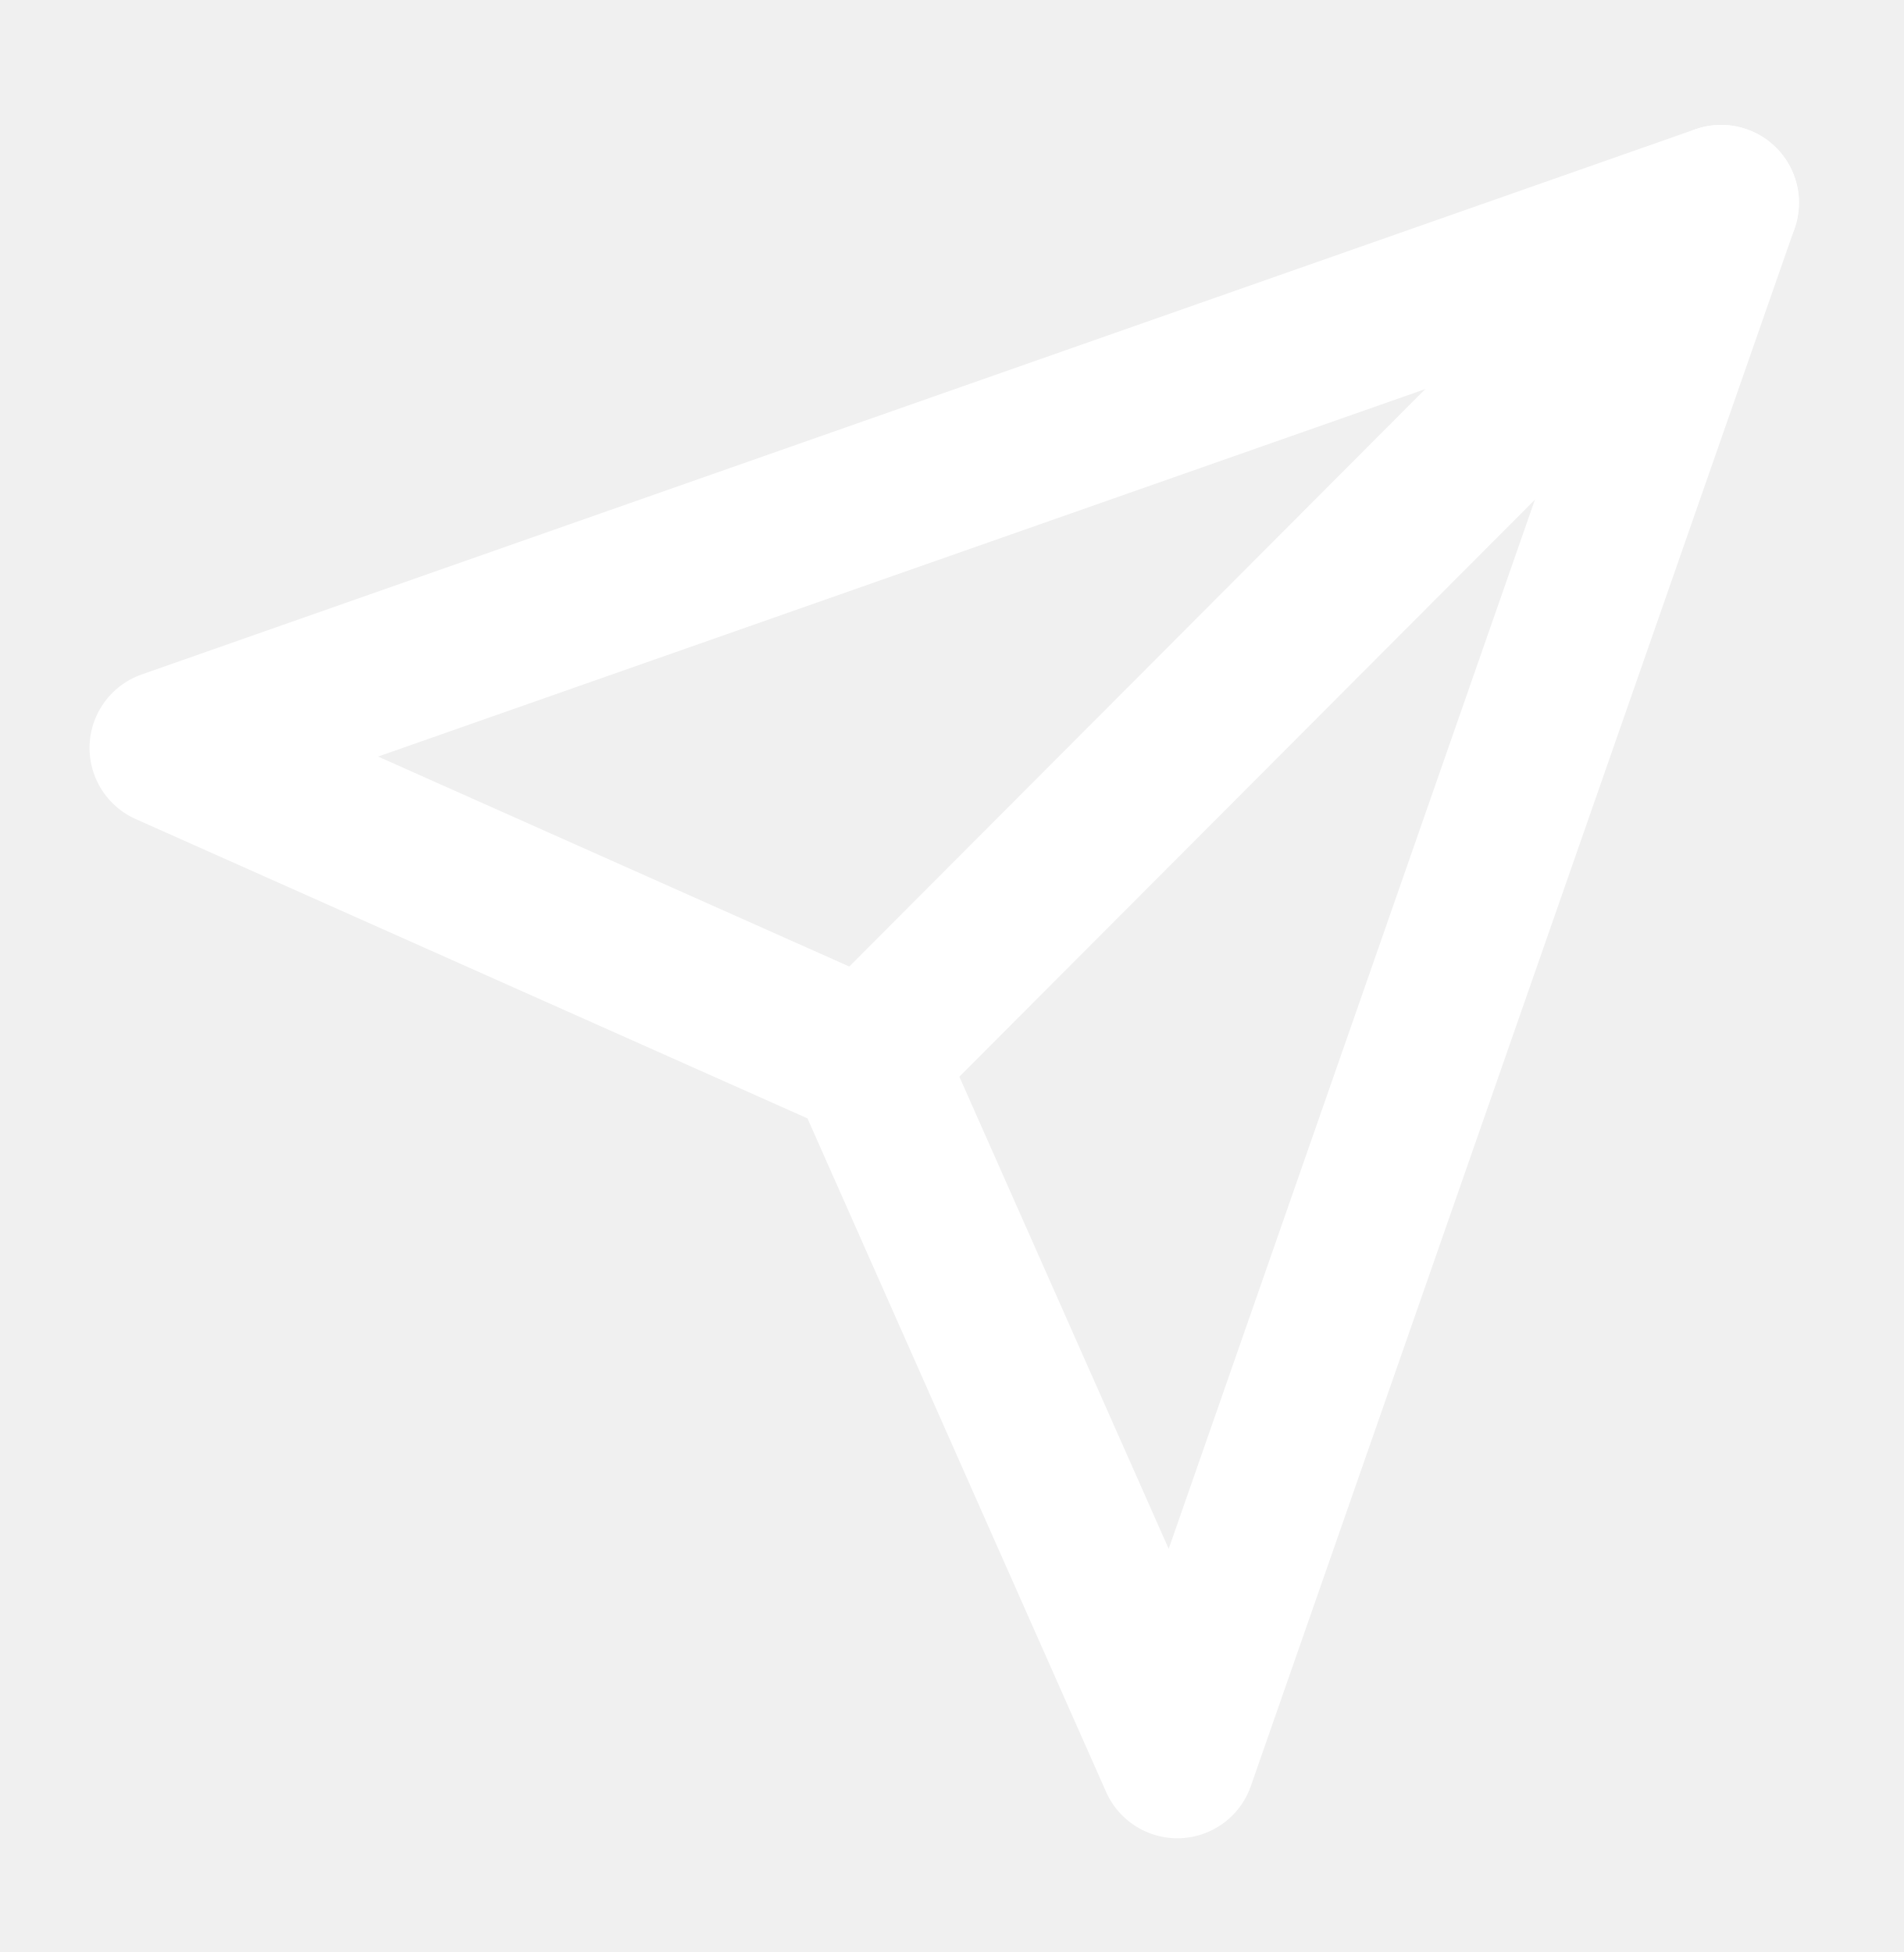
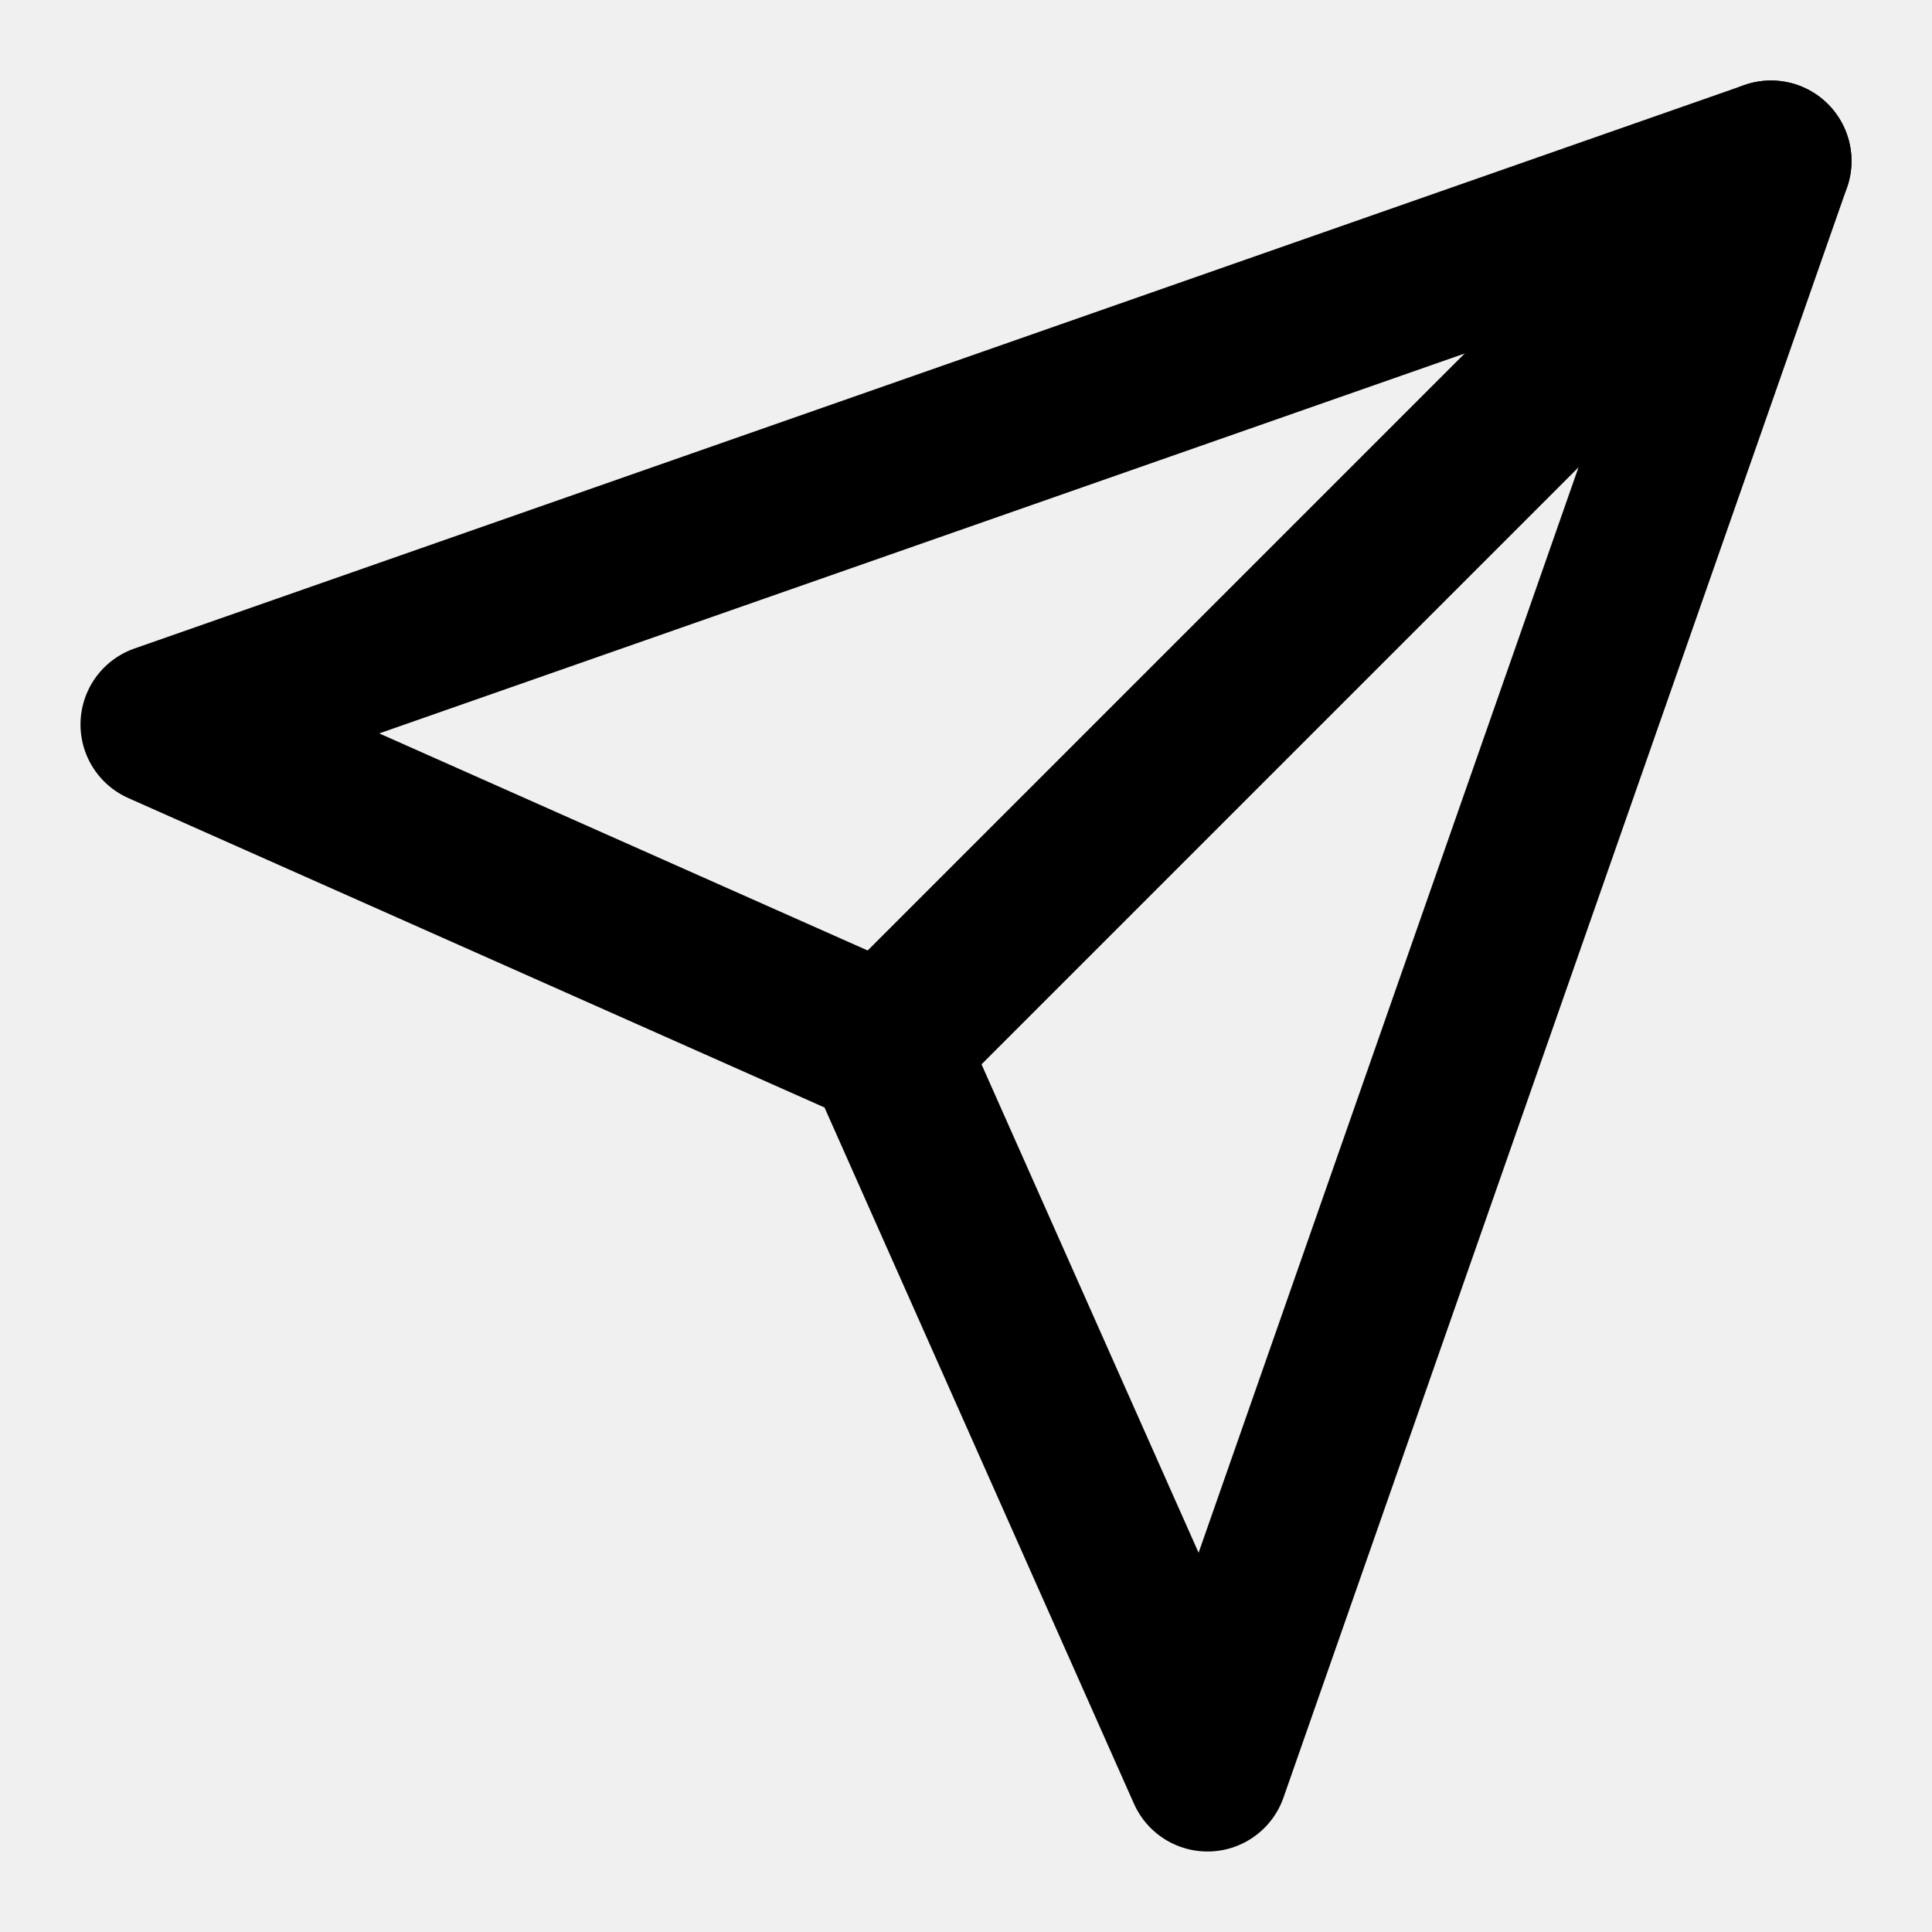
- <svg xmlns="http://www.w3.org/2000/svg" width="39" height="40" viewBox="0 0 39 40" fill="none">
-   <path d="M35.261 4.155L17.754 21.71" stroke="white" stroke-width="3.191" stroke-linecap="round" stroke-linejoin="round" />
-   <path d="M35.26 4.155L24.12 36.074L17.753 21.71L3.43 15.327L35.26 4.155Z" stroke="white" stroke-width="3.191" stroke-linecap="round" stroke-linejoin="round" />
+ <svg xmlns="http://www.w3.org/2000/svg" width="24" height="24" viewBox="0 0 24 24" fill="none">
+   <path d="M22 2L11 13" stroke="black" stroke-width="2" stroke-linecap="round" stroke-linejoin="round" />
+   <path d="M22 2L15 22L11 13L2 9L22 2Z" stroke="black" stroke-width="2" stroke-linecap="round" stroke-linejoin="round" />
</svg>
